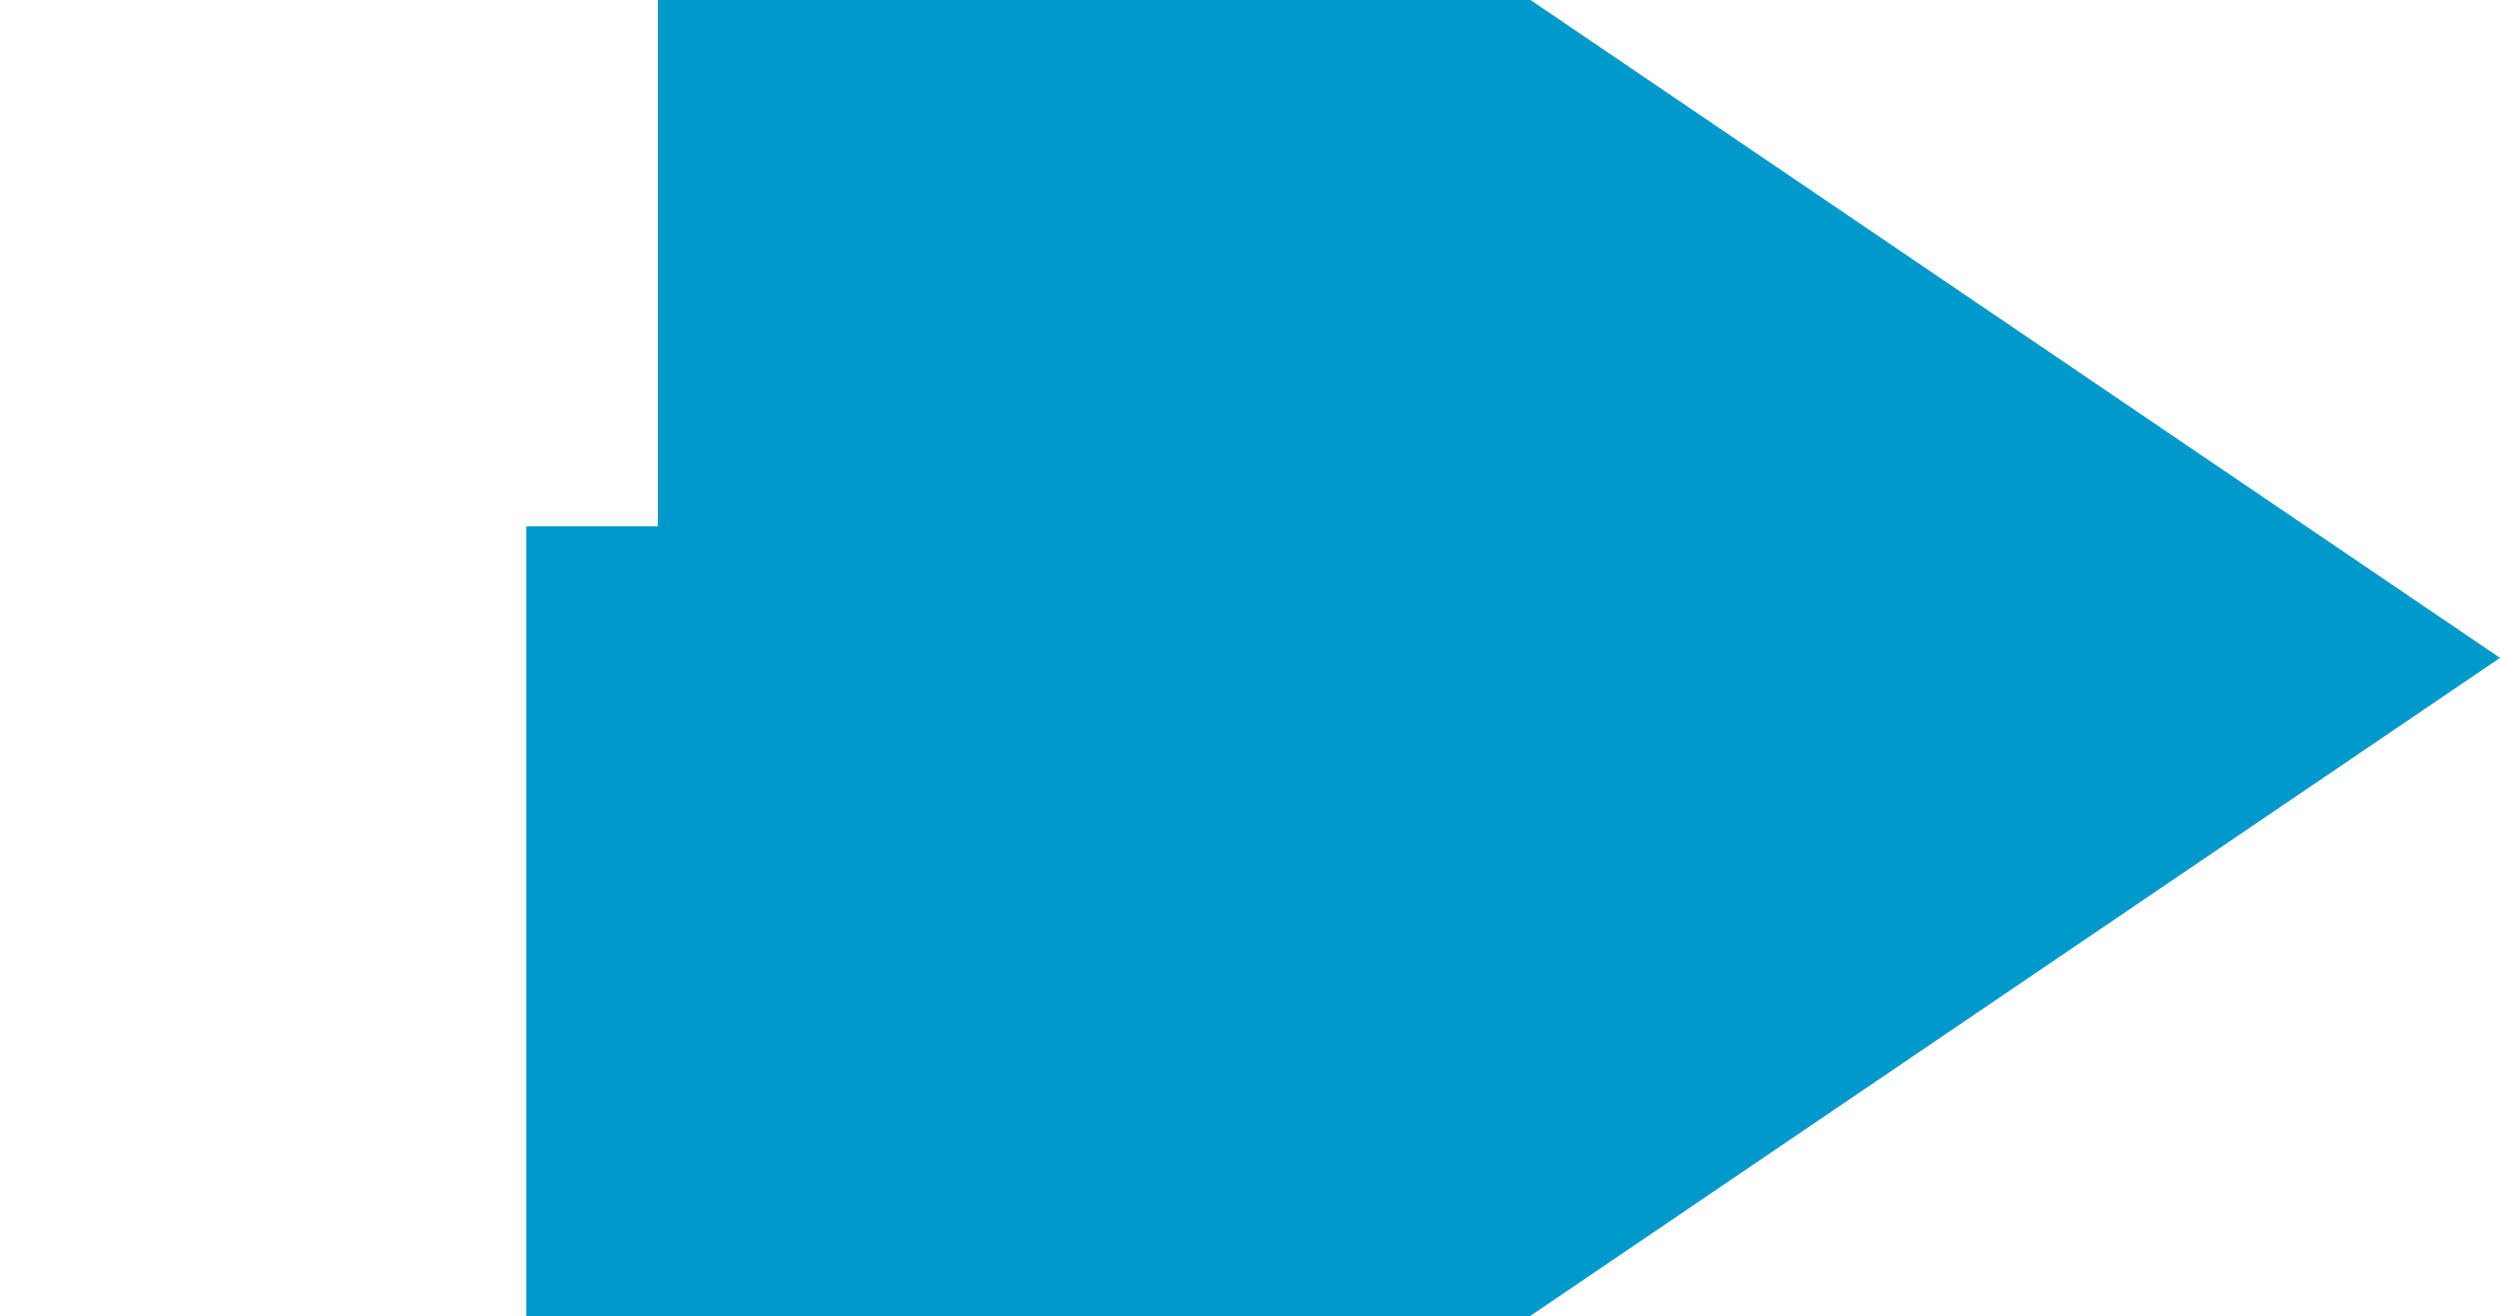
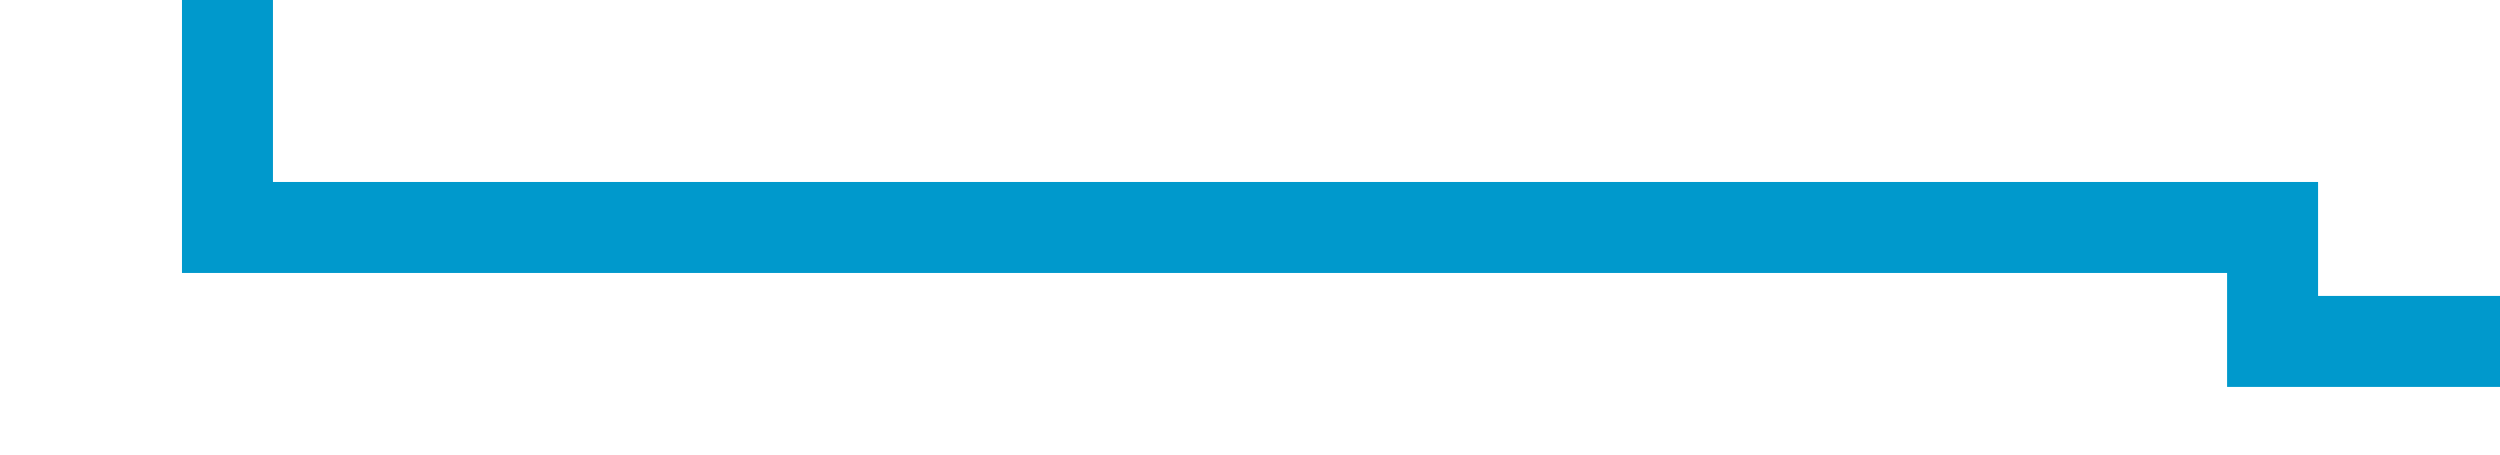
- <svg xmlns="http://www.w3.org/2000/svg" version="1.1" width="19px" height="10px" preserveAspectRatio="xMinYMid meet" viewBox="295 416  19 8">
-   <path d="M 243 479  L 300 479  L 300 420  L 302 420  " stroke-width="2" stroke="#0099cc" fill="none" />
-   <path d="M 300 429.5  L 314 420  L 300 410.5  L 300 429.5  Z " fill-rule="nonzero" fill="#0099cc" stroke="none" />
+ <svg xmlns="http://www.w3.org/2000/svg" version="1.1" width="54.954px" height="10px" preserveAspectRatio="xMinYMid meet" viewBox="704.128 391.495  54.954 8">
+   <path d="M 638 294  L 709.128 294  L 709.128 395.495  L 754.083 395.495  L 754.083 398  L 888 398  " stroke-width="2" stroke="#0099cc" fill="none" />
+   <path d="M 886 407.5  L 900 398  L 886 388.5  L 886 407.5  Z " fill-rule="nonzero" fill="#0099cc" stroke="none" />
</svg>
